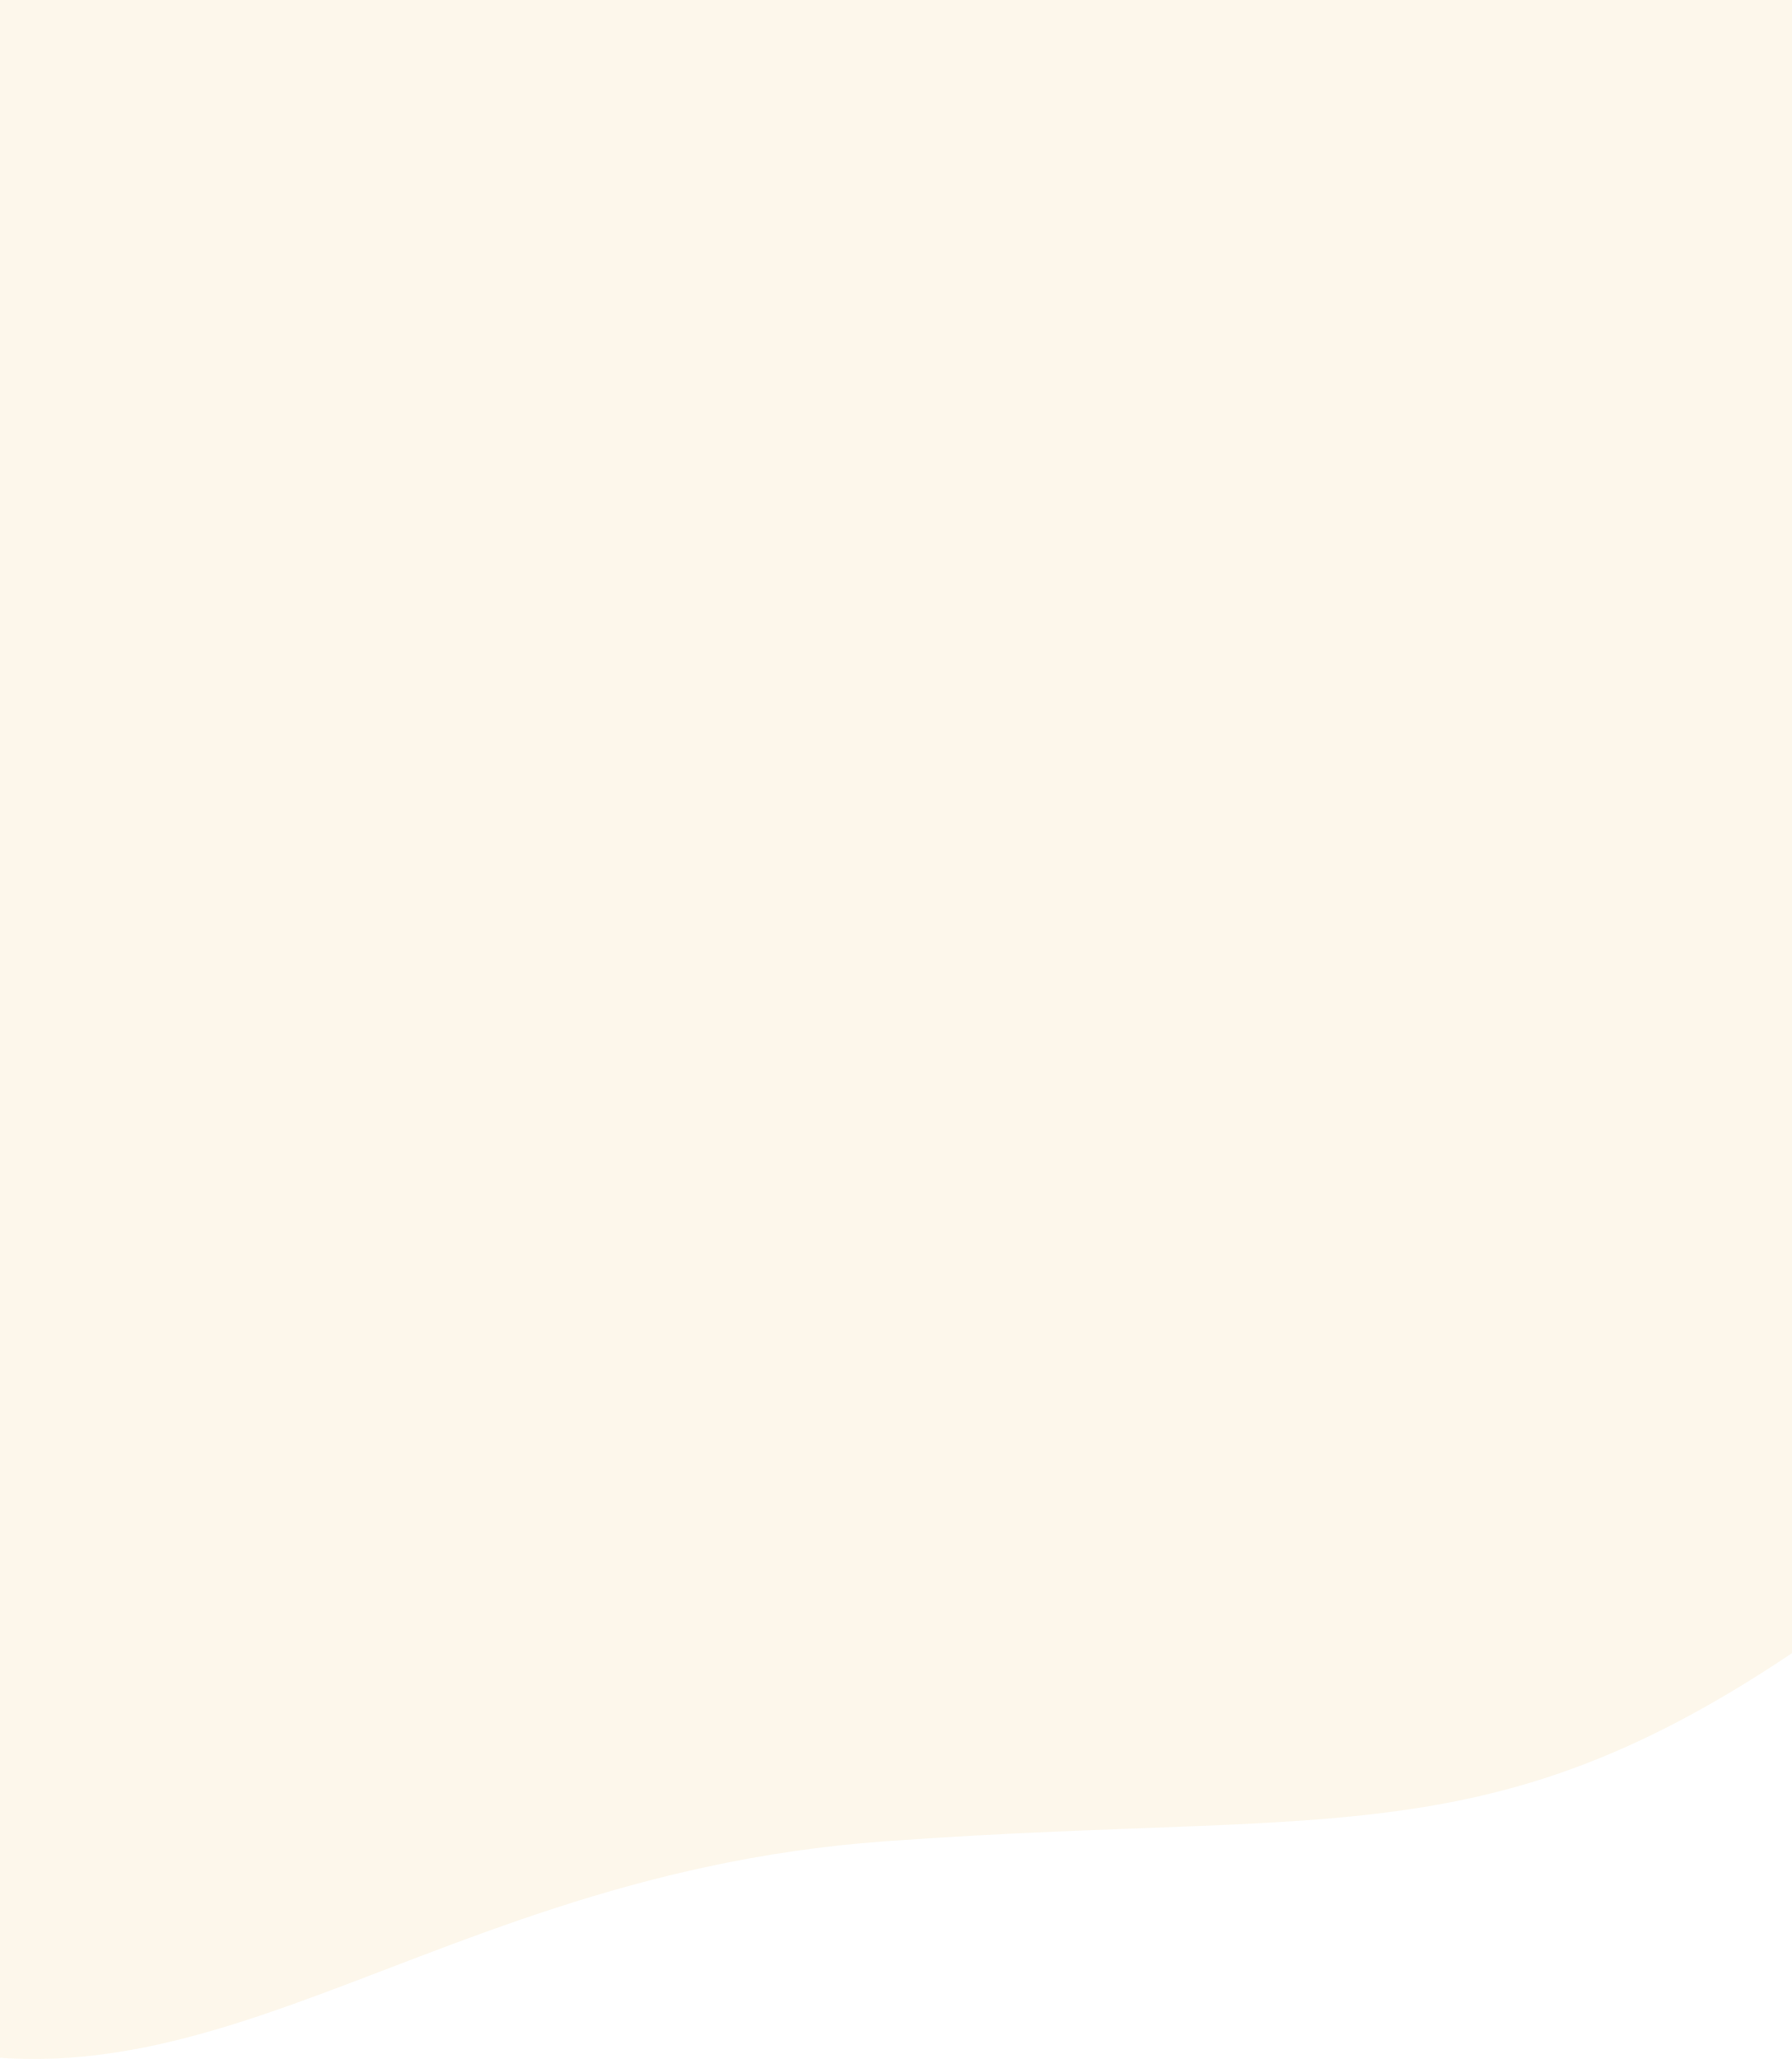
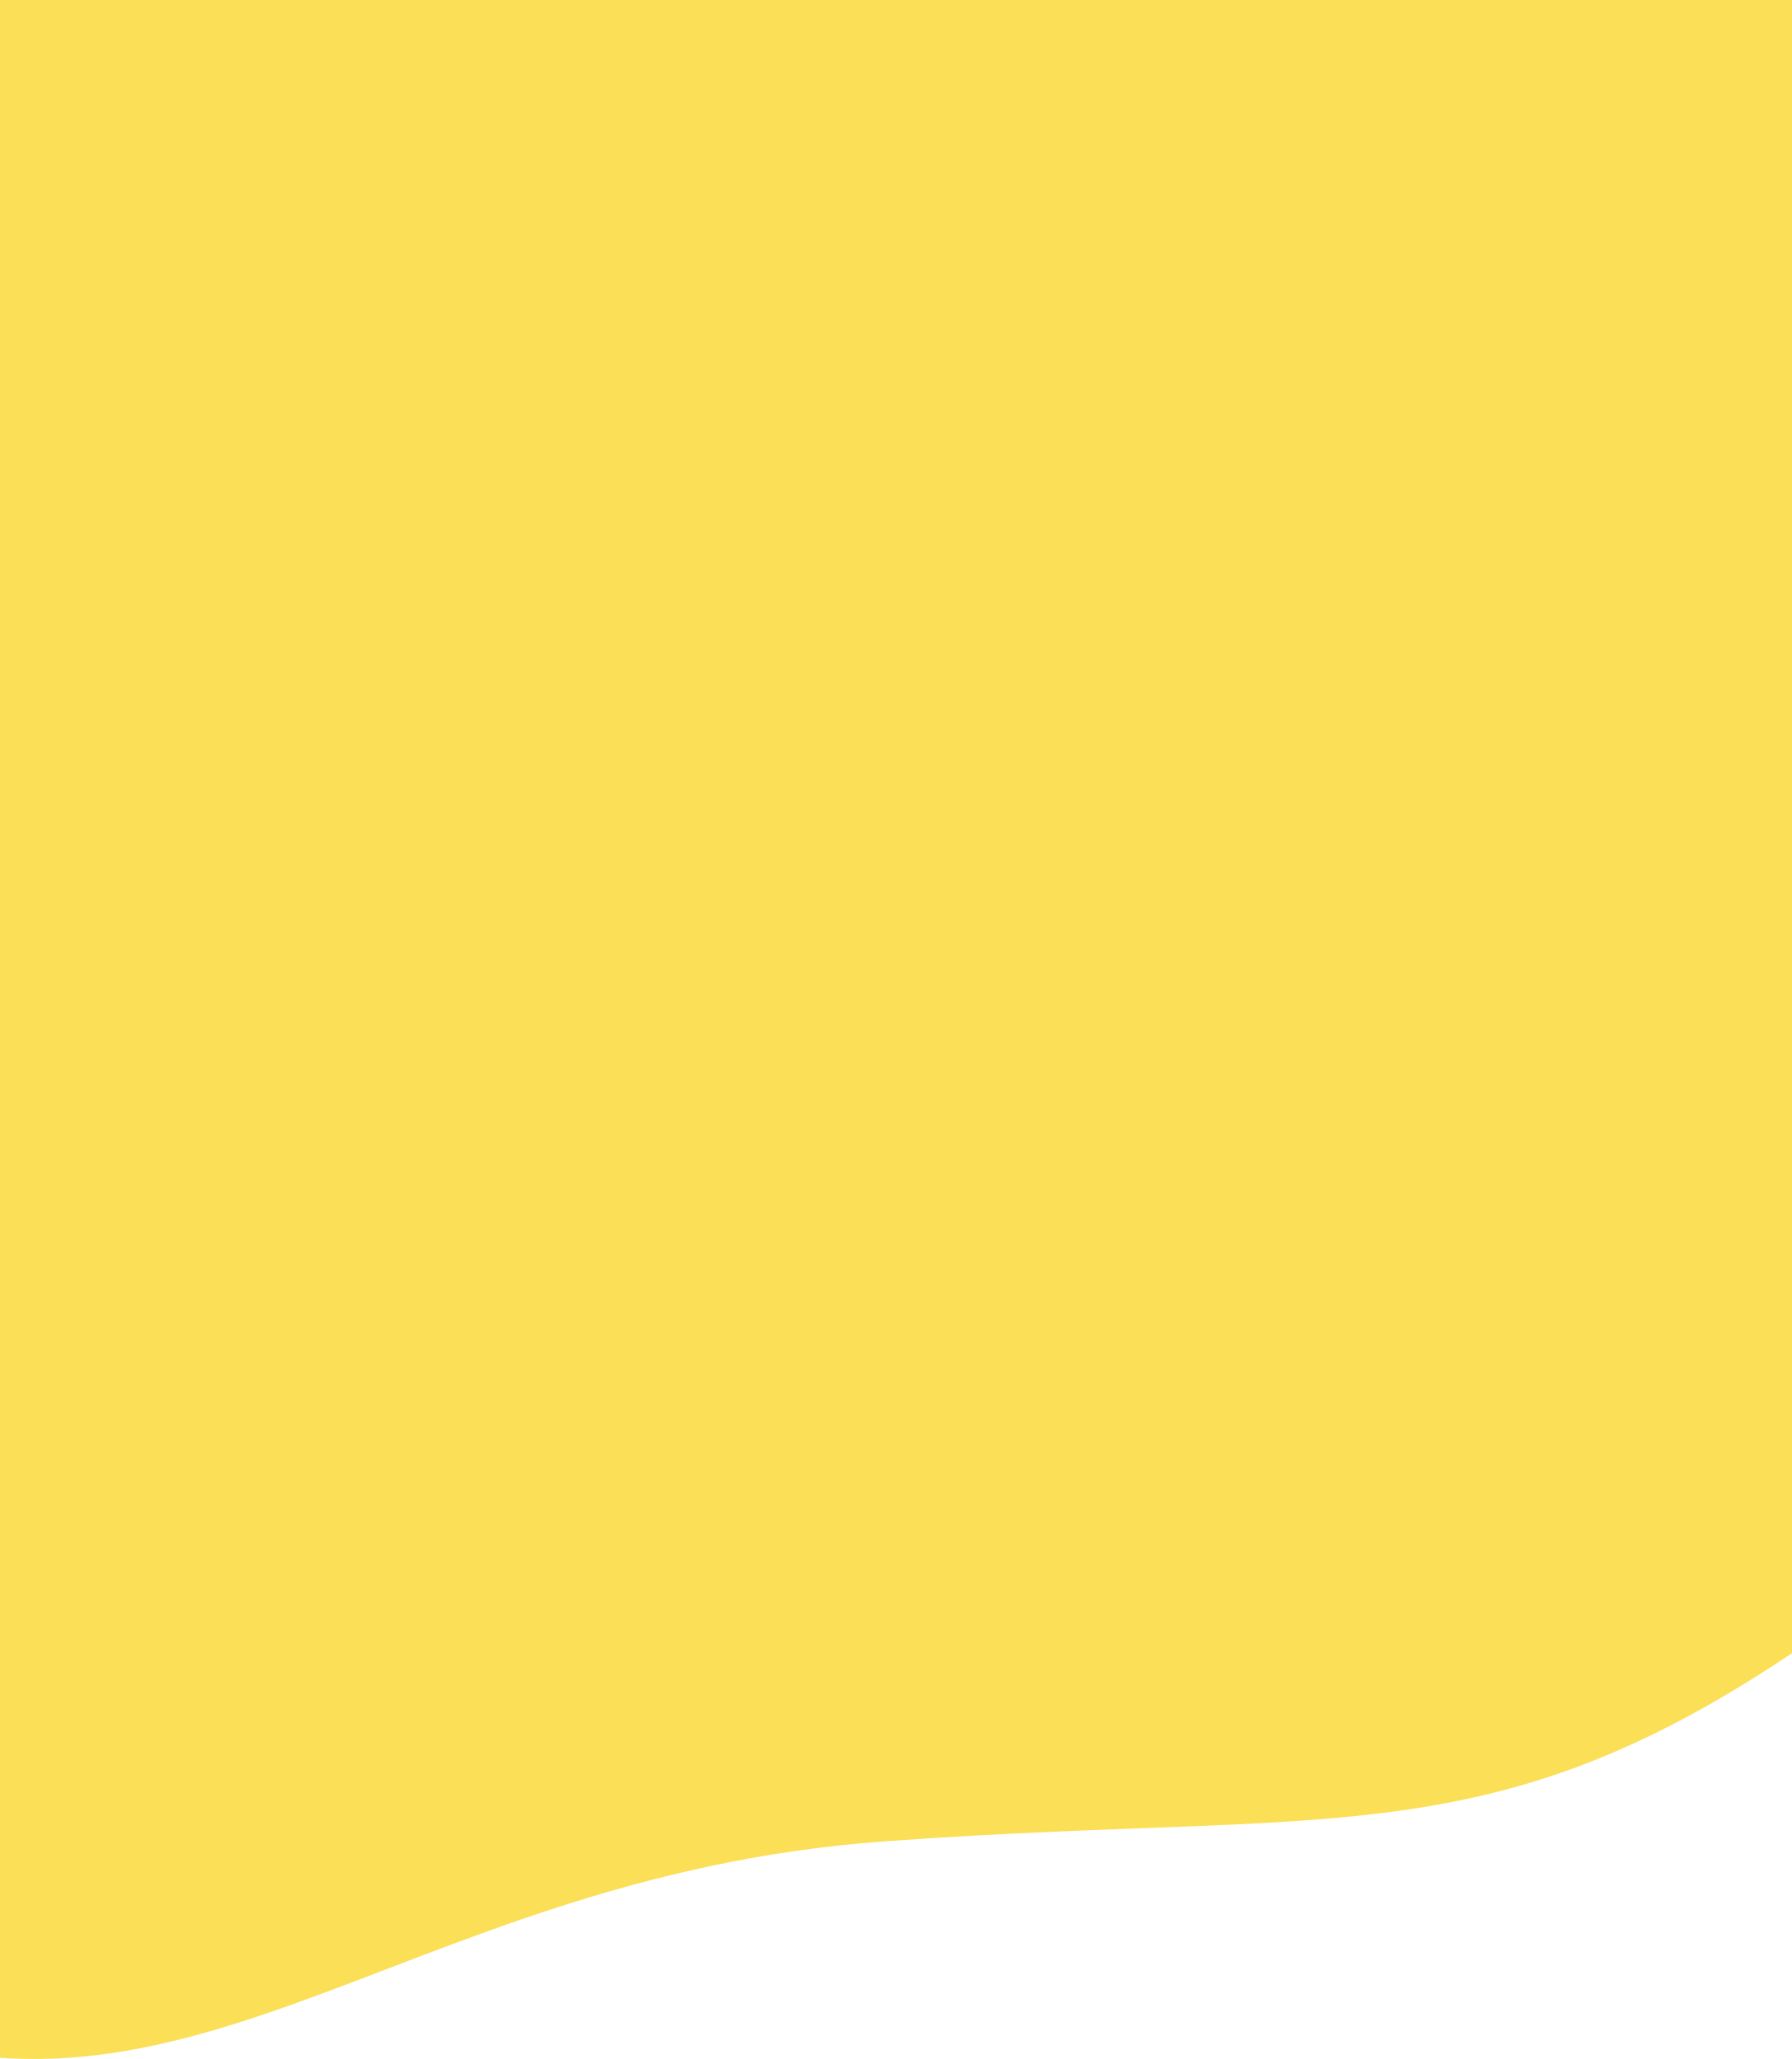
<svg xmlns="http://www.w3.org/2000/svg" width="375" height="431" viewBox="0 0 375 431" fill="none">
-   <path opacity="0.7" d="M245.5 -104.891C245.5 -104.891 143.431 -136.48 50.639 -74.961C-42.154 -13.443 -82.049 102.365 -116.916 195.238C-151.783 288.112 -120.047 379.639 -42.323 418.587C35.4 457.535 80.92 393.075 184.937 385.456C288.954 377.838 318.209 391.792 399.894 328.006C481.58 264.22 485.802 121.592 409.105 19.636C332.408 -82.321 245.5 -104.891 245.5 -104.891Z" fill="#FCF4E3" />
+   <path opacity="0.7" d="M245.5 -104.891C245.5 -104.891 143.431 -136.48 50.639 -74.961C-42.154 -13.443 -82.049 102.365 -116.916 195.238C-151.783 288.112 -120.047 379.639 -42.323 418.587C35.4 457.535 80.92 393.075 184.937 385.456C288.954 377.838 318.209 391.792 399.894 328.006C481.58 264.22 485.802 121.592 409.105 19.636C332.408 -82.321 245.5 -104.891 245.5 -104.891Z" fill="#f8d210" />
</svg>
